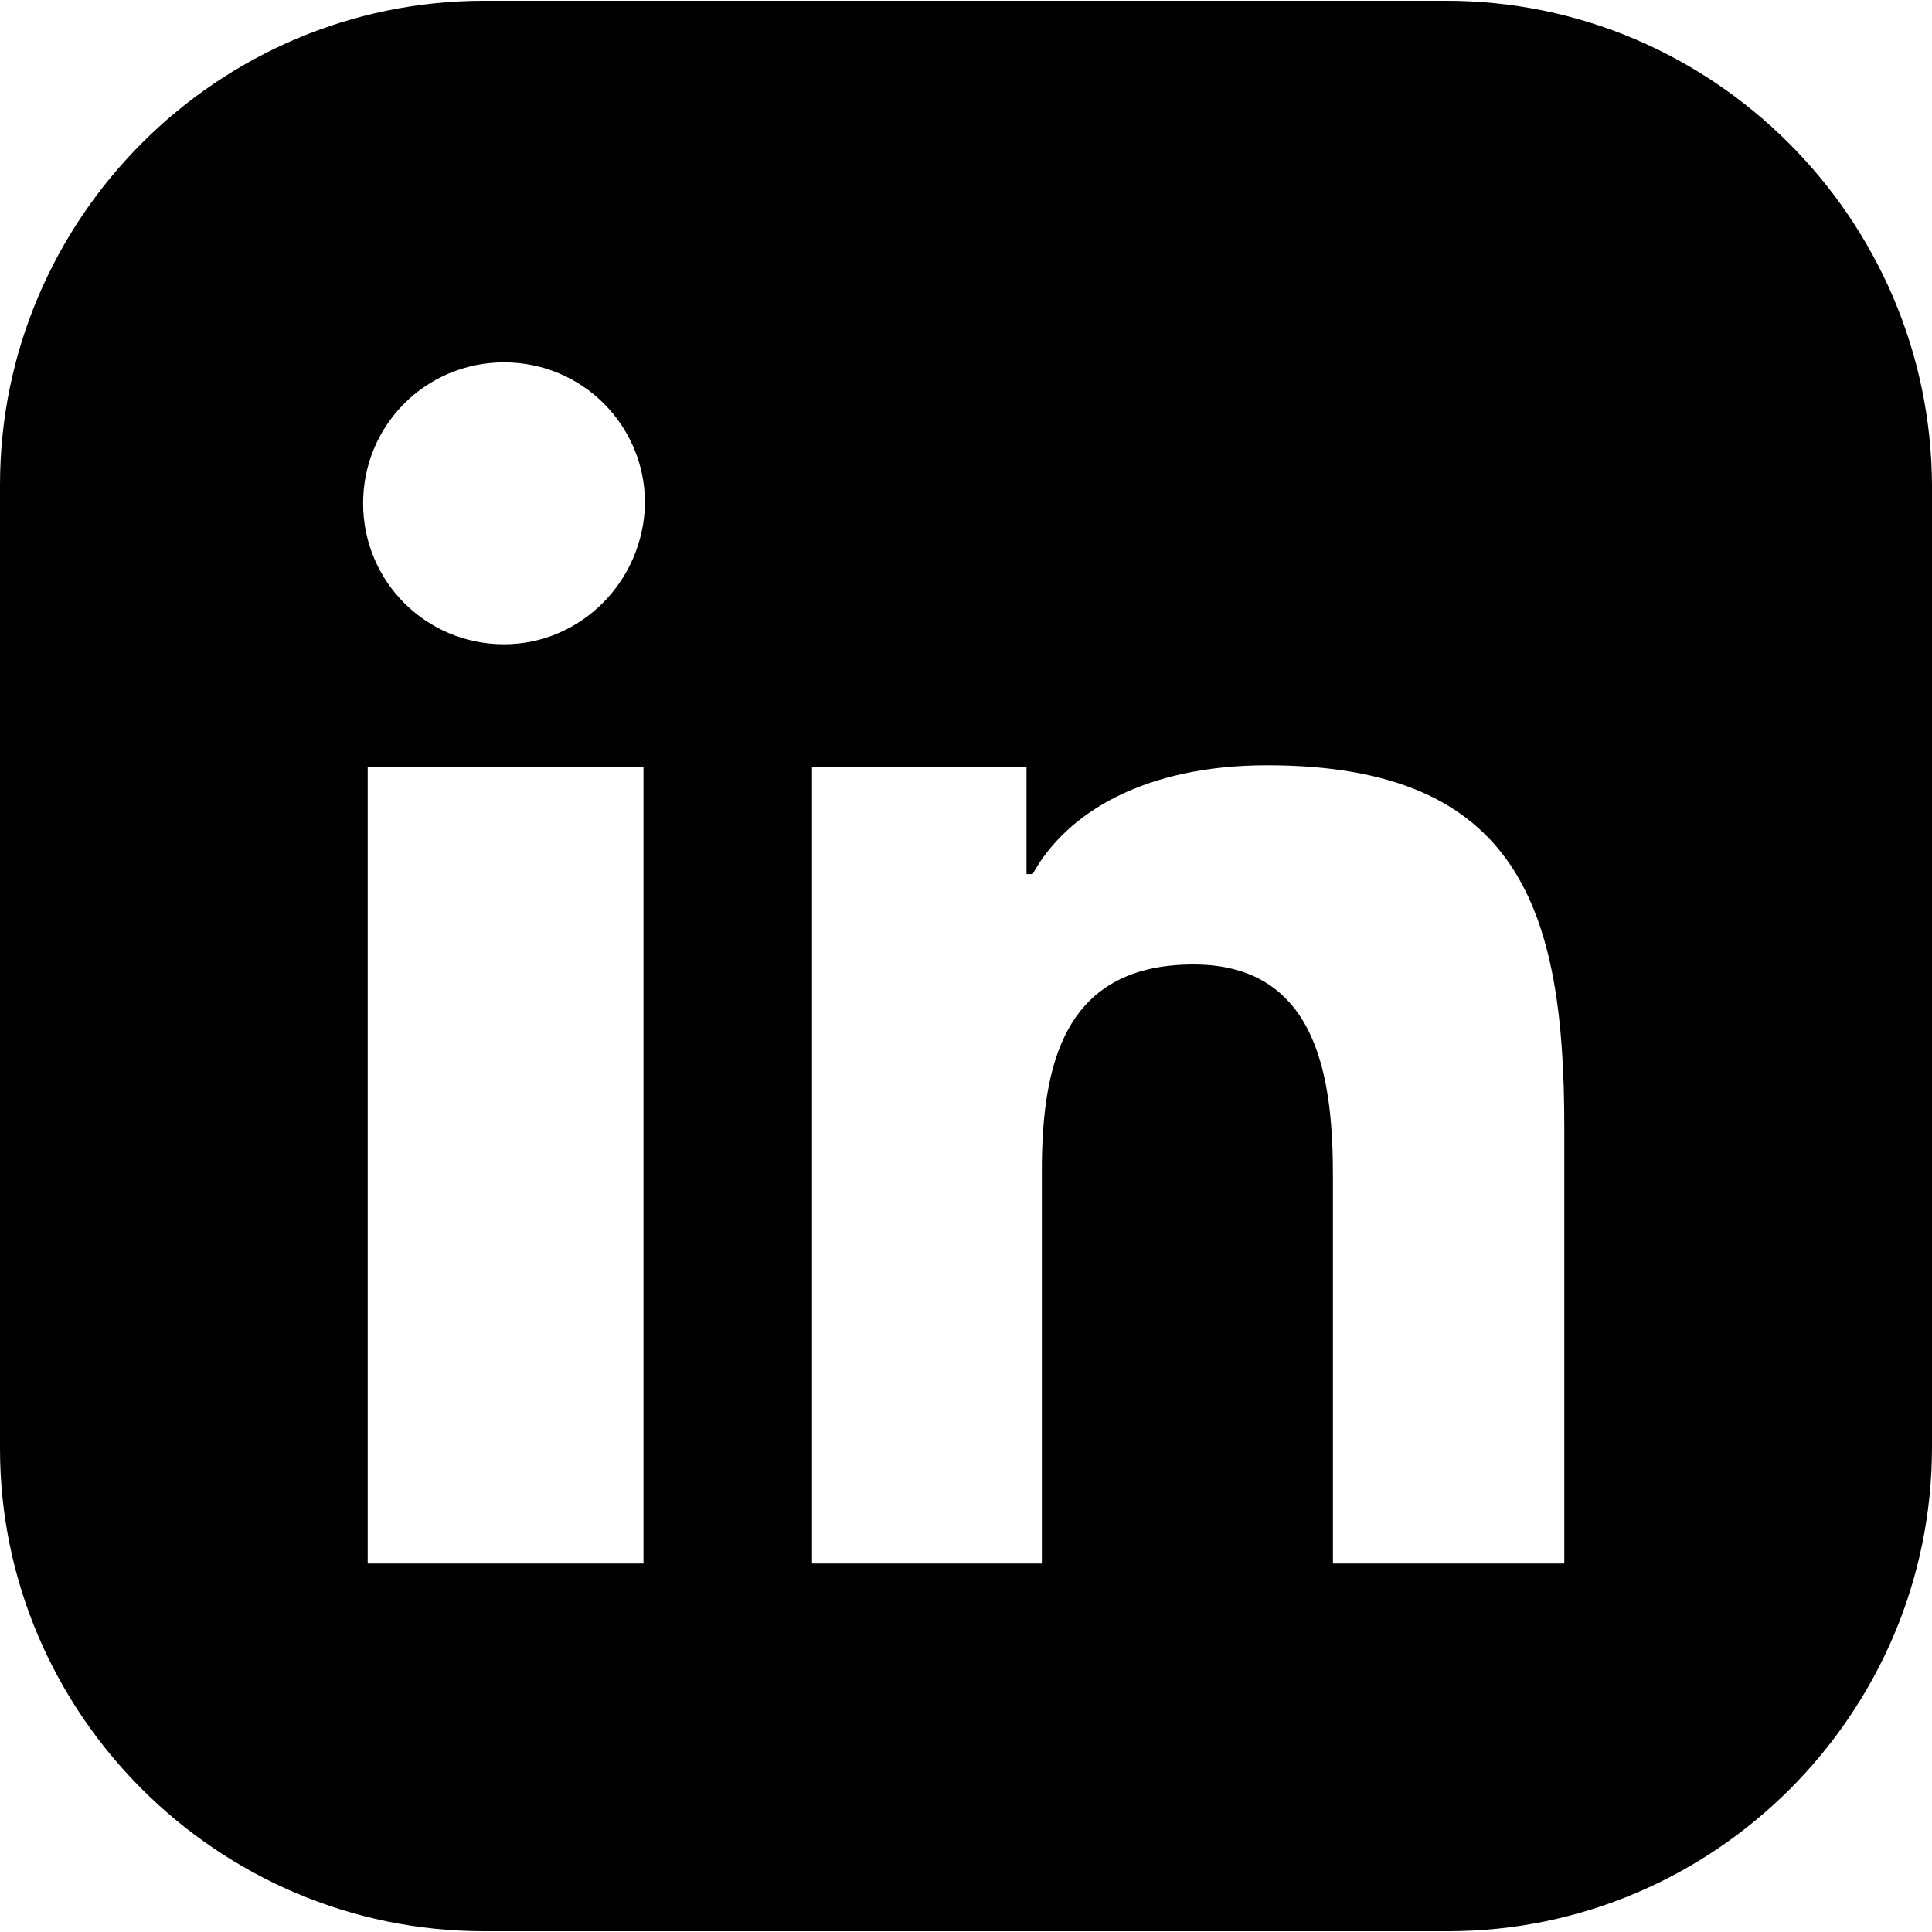
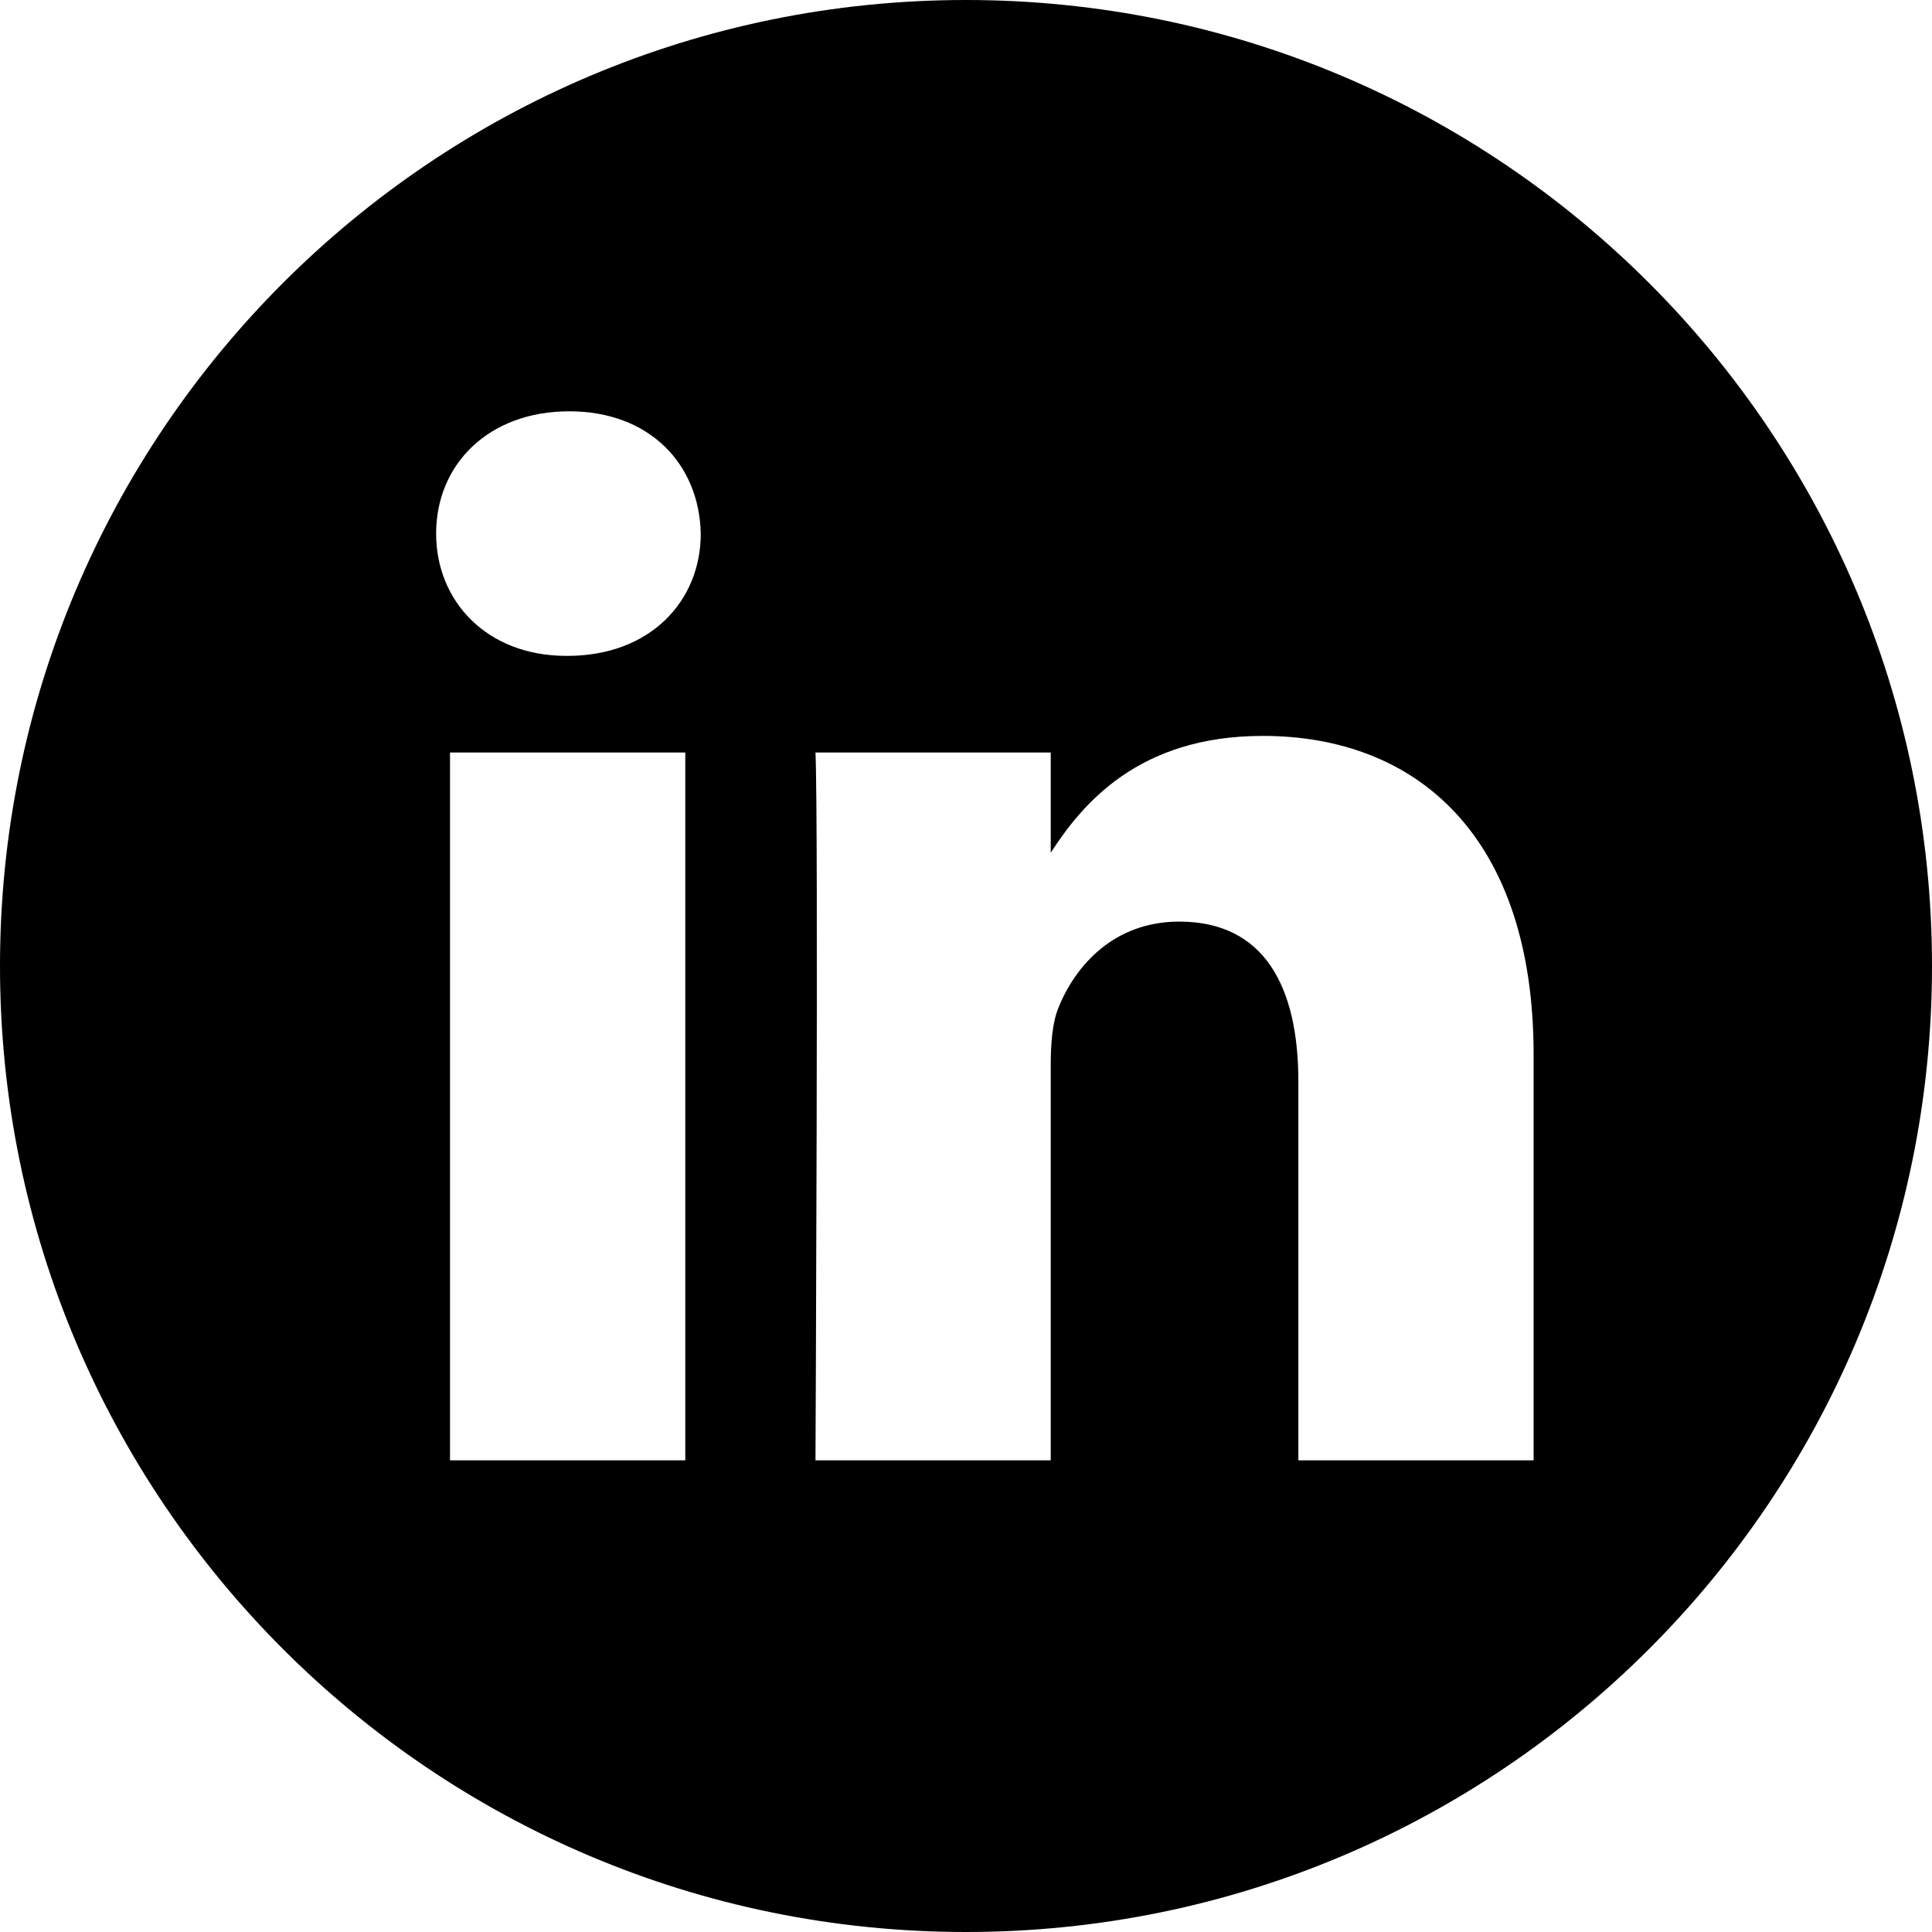
- <svg xmlns="http://www.w3.org/2000/svg" version="1.1" id="Layer_1" x="0px" y="0px" viewBox="0 0 504.4 504.4" style="enable-background:new 0 0 504.4 504.4;" xml:space="preserve">
-   <g>
-     <g>
-       <path d="M377.6,0.2H126.4C56.8,0.2,0,57,0,126.6v251.6c0,69.2,56.8,126,126.4,126H378c69.6,0,126.4-56.8,126.4-126.4V126.6    C504,57,447.2,0.2,377.6,0.2z M168,408.2H96v-208h72V408.2z M131.6,168.2c-20.4,0-36.8-16.4-36.8-36.8c0-20.4,16.4-36.8,36.8-36.8    c20.4,0,36.8,16.4,36.8,36.8C168,151.8,151.6,168.2,131.6,168.2z M408.4,408.2H408h-60V307.4c0-24.4-3.2-55.6-36.4-55.6    c-34,0-39.6,26.4-39.6,54v102.4h-60v-208h56v28h1.6c8.8-16,29.2-28.4,61.2-28.4c66,0,77.6,38,77.6,94.4V408.2z" />
-     </g>
-   </g>
-   <g>
- </g>
-   <g>
- </g>
-   <g>
- </g>
-   <g>
- </g>
-   <g>
- </g>
-   <g>
- </g>
-   <g>
- </g>
-   <g>
- </g>
-   <g>
- </g>
-   <g>
- </g>
-   <g>
- </g>
-   <g>
- </g>
-   <g>
- </g>
-   <g>
- </g>
-   <g>
- </g>
+ <svg xmlns="http://www.w3.org/2000/svg" height="512pt" viewBox="0 0 512 512" width="512pt">
+   <path d="m256 0c-141.363 0-256 114.637-256 256s114.637 256 256 256 256-114.637 256-256-114.637-256-256-256zm-74.391 387h-62.348v-187.574h62.348zm-31.172-213.188h-.406c-20.922 0-34.453-14.402-34.453-32.402 0-18.406 13.945-32.41 35.273-32.41 21.328 0 34.453 14.004 34.859 32.41 0 18-13.531 32.402-35.273 32.402zm255.984 213.188h-62.34v-100.348c0-25.219-9.027-42.418-31.586-42.418-17.223 0-27.48 11.602-31.988 22.801-1.648 4.008-2.051 9.609-2.051 15.215v104.75h-62.344s.816-169.977 0-187.574h62.344v26.559c8.285-12.781 23.109-30.961 56.188-30.961 41.02 0 71.777 26.809 71.777 84.422zm0 0" />
</svg>
